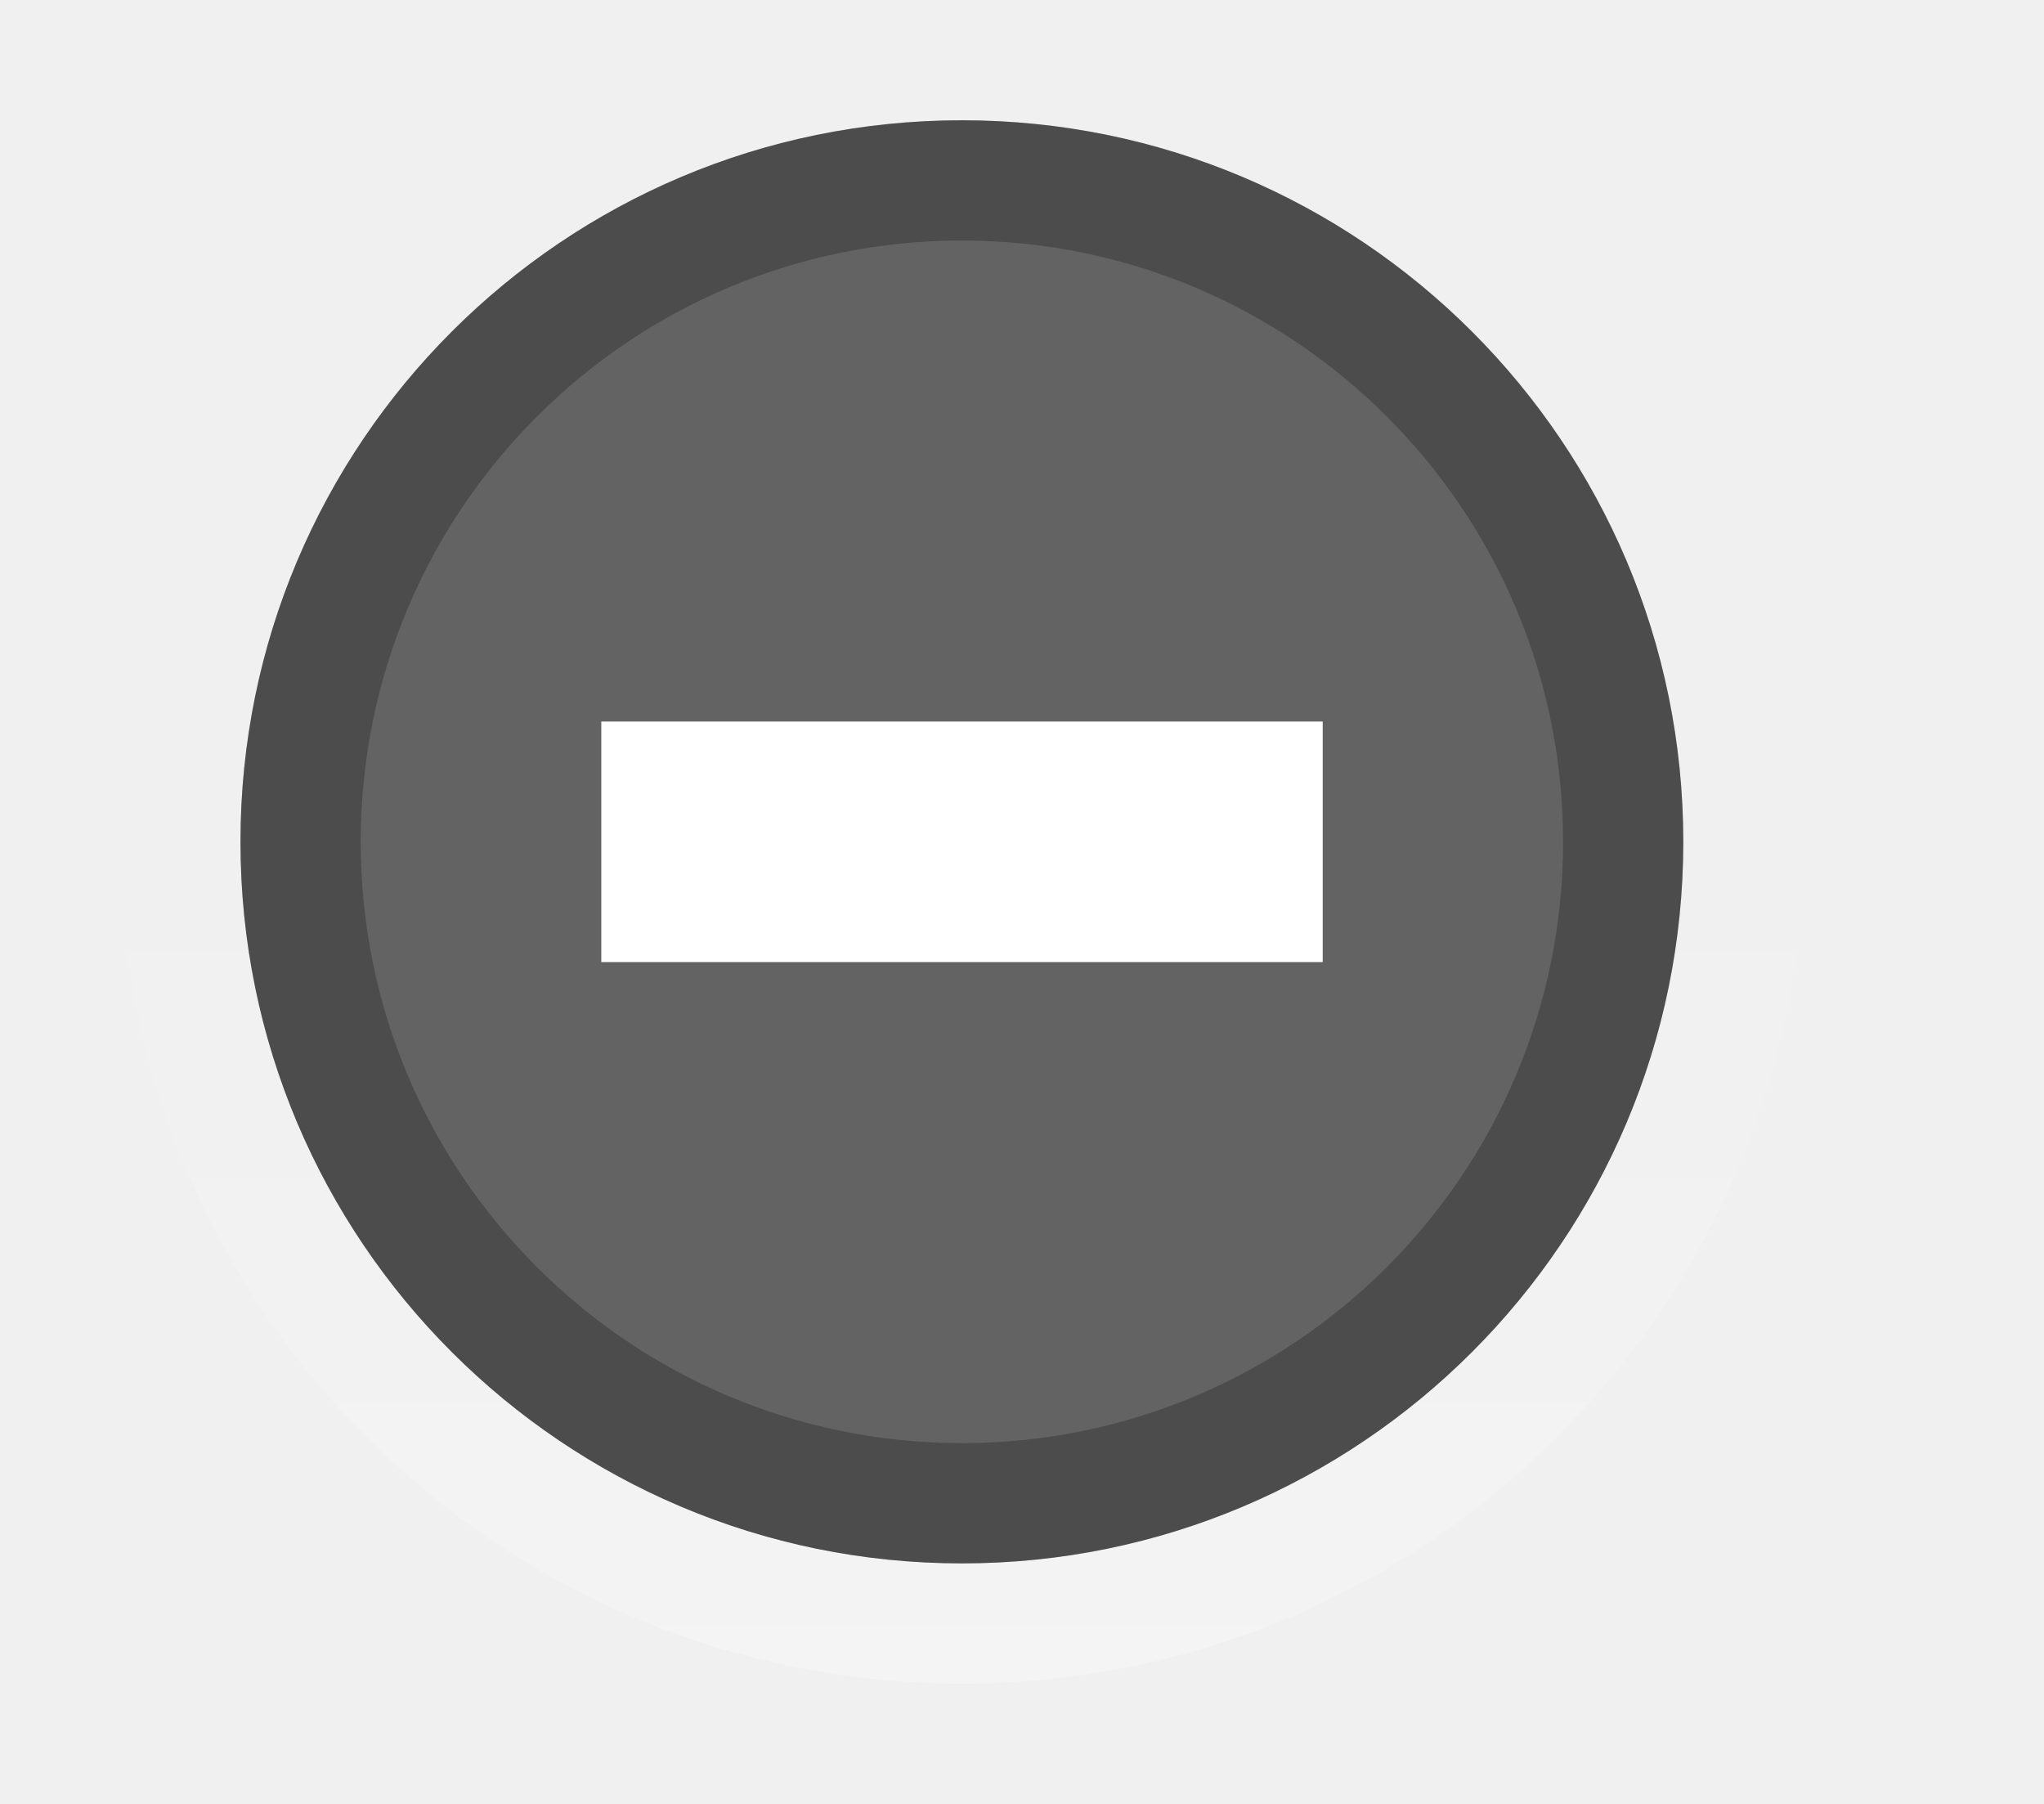
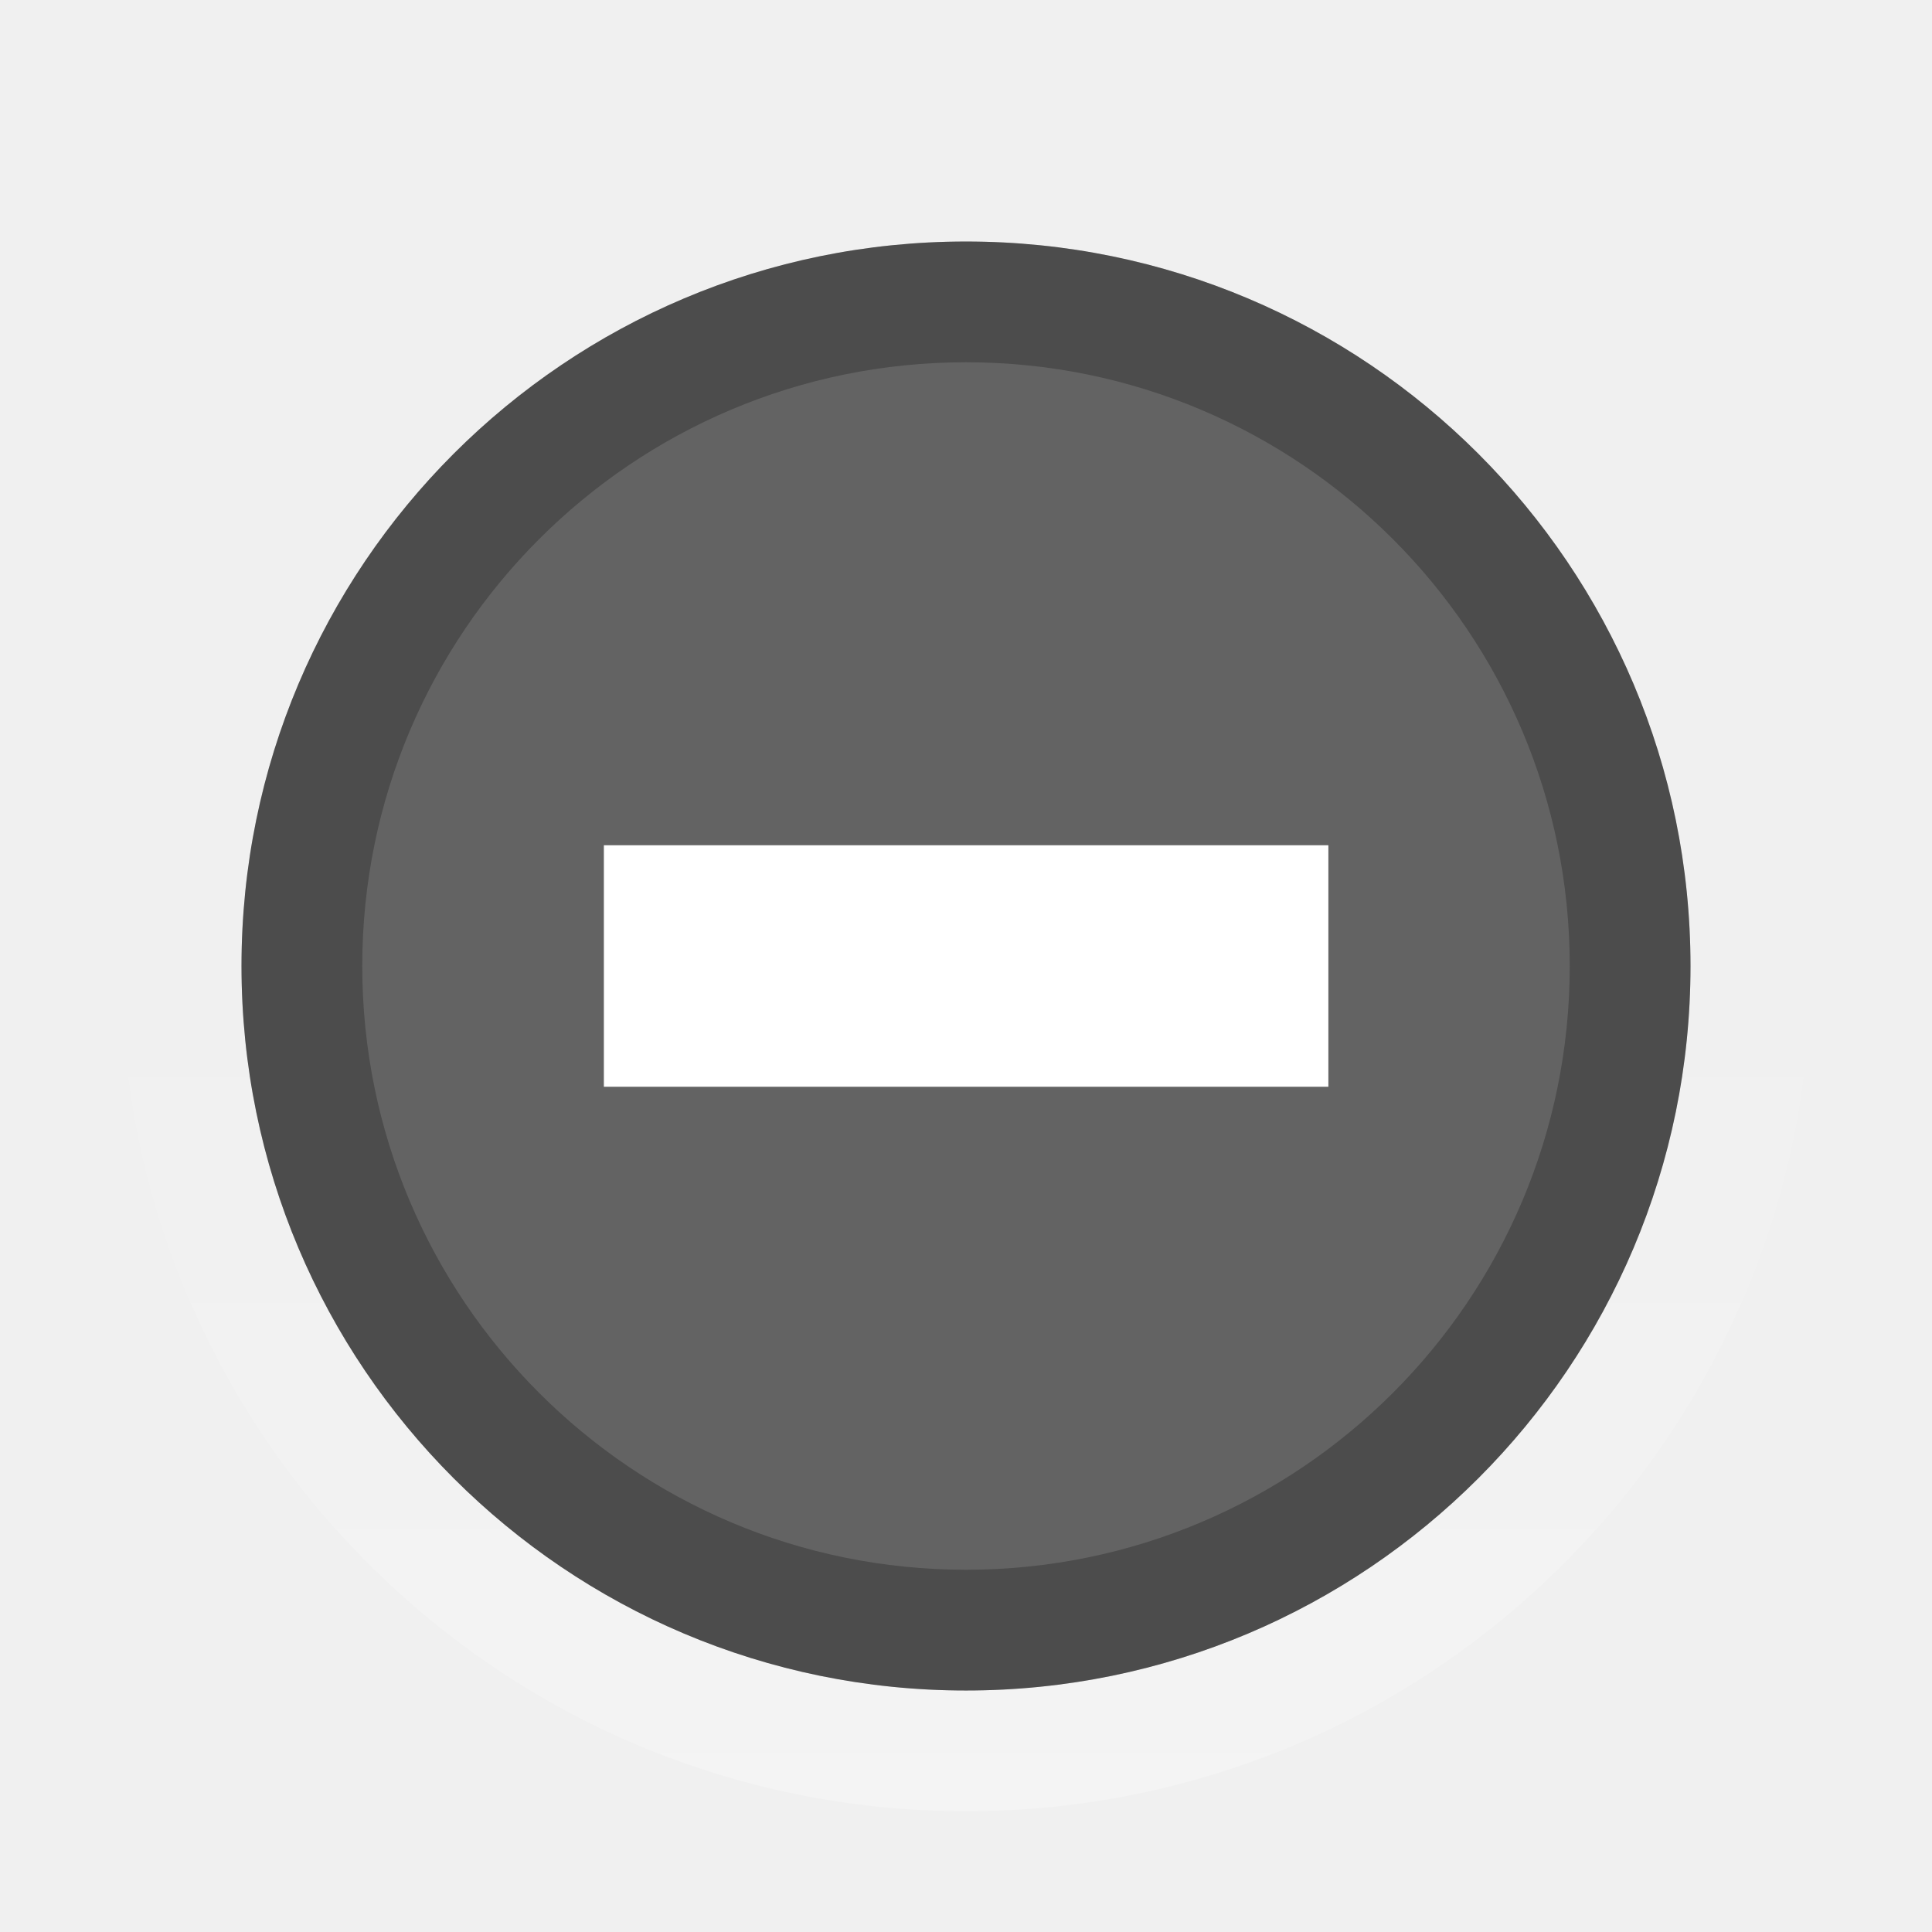
- <svg xmlns="http://www.w3.org/2000/svg" xmlns:xlink="http://www.w3.org/1999/xlink" width="17" height="15" id="svg4306" version="1.1" enable-background="new">
+ <svg xmlns="http://www.w3.org/2000/svg" xmlns:xlink="http://www.w3.org/1999/xlink" width="16" height="16" id="svg4306" version="1.1" style="enable-background:new">
  <defs id="defs4308">
    <linearGradient id="linearGradient3770">
      <stop style="stop-color:#000000;stop-opacity:0.628;" offset="0" id="stop3772" />
      <stop style="stop-color:#000000;stop-opacity:0.498;" offset="1" id="stop3774" />
    </linearGradient>
    <linearGradient id="linearGradient4882">
      <stop style="stop-color:#ffffff;stop-opacity:1;" offset="0" id="stop4884" />
      <stop style="stop-color:#ffffff;stop-opacity:0;" offset="1" id="stop4886" />
    </linearGradient>
    <linearGradient id="linearGradient3784-6">
      <stop style="stop-color:#ffffff;stop-opacity:0.216;" offset="0" id="stop3786-4" />
      <stop style="stop-color:#ffffff;stop-opacity:0;" offset="1" id="stop3788-6" />
    </linearGradient>
    <linearGradient xlink:href="#linearGradient4882" id="linearGradient9173" gradientUnits="userSpaceOnUse" gradientTransform="matrix(0.875,0,0,0.875,1,0)" x1="8" y1="16" x2="8" y2="8" />
  </defs>
-   <g id="layer1" transform="translate(0,-1037.362)">
+   <g id="layer1" transform="translate(0,-1036.362)">
    <g transform="translate(-455,458)" id="titlebutton-minimize-hover-dark">
      <g id="g8454-6">
        <g style="enable-background:new" id="titlebutton-hover-2-5" transform="translate(455,578.3622)">
          <g transform="translate(0,-1036.362)" id="layer1-3-19-3">
            <g transform="translate(18.0002,1004.362)" id="g3879-3-4">
              <g id="layer9-7-0-9" style="display:inline" transform="translate(-81.0002,-967)" />
              <g id="layer10-8-7-3" transform="translate(-81.0002,-967)" />
              <g id="layer11-2-0-0" transform="translate(-81.0002,-967)" />
              <g id="layer13-7-5-5" transform="translate(-81.0002,-967)" />
              <g id="layer14-6-5-2" transform="translate(-81.0002,-967)" />
              <g id="layer15-9-2-4" style="display:inline" transform="translate(-81.0002,-967)" />
              <g id="g71291-6-3" style="display:inline" transform="translate(-81.0002,-967)" />
              <g id="g4953-3-7" style="display:inline" transform="translate(-81.0002,-967)" />
              <g id="layer12-6-2-6" style="display:inline" transform="translate(-81.0002,-967)" />
            </g>
            <g transform="translate(0,1037.362)" id="g3956-1-2" style="enable-background:new">
              <g id="layer1-4-94-69-7" transform="translate(0,-1037.362)">
                <path style="opacity:0.25;fill:url(#linearGradient9173);fill-opacity:1;stroke:#000000;stroke-width:0;stroke-linejoin:miter;stroke-miterlimit:4;stroke-dasharray:none;stroke-opacity:1" d="M 8,0 C 4.134,0 1,3.134 1,7 c 0,3.866 3.134,7 7,7 3.866,0 7,-3.134 7,-7 C 15,3.134 11.866,0 8,0 Z m 0,1 c 3.314,0 6,2.686 6,6 0,3.314 -2.686,6 -6,6 C 4.686,13 2,10.314 2,7 2,3.686 4.686,1 8,1 Z" transform="translate(0,1037.362)" id="path4878-33-8-0" />
              </g>
            </g>
            <circle r="6" cy="8" cx="8" transform="translate(0,1036.362)" id="path3894-8-6" style="fill:#000000;fill-opacity:0.588;stroke:#474f56;stroke-width:0;stroke-linecap:butt;stroke-linejoin:miter;stroke-miterlimit:4;stroke-dasharray:none;stroke-dashoffset:0;stroke-opacity:1" />
            <path id="path3896-4-3" d="m 8,1038.362 c -3.314,0 -6,2.686 -6,6 0,3.314 2.686,6 6,6 3.314,0 6,-2.686 6,-6 0,-3.314 -2.686,-6 -6,-6 z m 0,1 c 2.761,0 5,2.239 5,5 0,2.761 -2.239,5 -5,5 -2.761,0 -5,-2.239 -5,-5 0,-2.761 2.239,-5 5,-5 z" style="fill:#000000;fill-opacity:0.235;stroke:#474f56;stroke-width:0;stroke-linecap:butt;stroke-linejoin:miter;stroke-miterlimit:4;stroke-dasharray:none;stroke-dashoffset:0;stroke-opacity:1" />
          </g>
        </g>
      </g>
      <path d="m 460.001,585.362 0,2 6,0 0,-2 z" id="rect9057-9-6" style="color:#000000;font-style:normal;font-variant:normal;font-weight:normal;font-stretch:normal;font-size:medium;line-height:normal;font-family:Sans;-inkscape-font-specification:Sans;text-indent:0;text-align:start;text-decoration:none;text-decoration-line:none;letter-spacing:normal;word-spacing:normal;text-transform:none;direction:ltr;block-progression:tb;writing-mode:lr-tb;baseline-shift:baseline;text-anchor:start;display:inline;overflow:visible;visibility:visible;fill:#ffffff;fill-opacity:1;stroke:none;stroke-width:2;marker:none;enable-background:accumulate" />
    </g>
  </g>
</svg>
